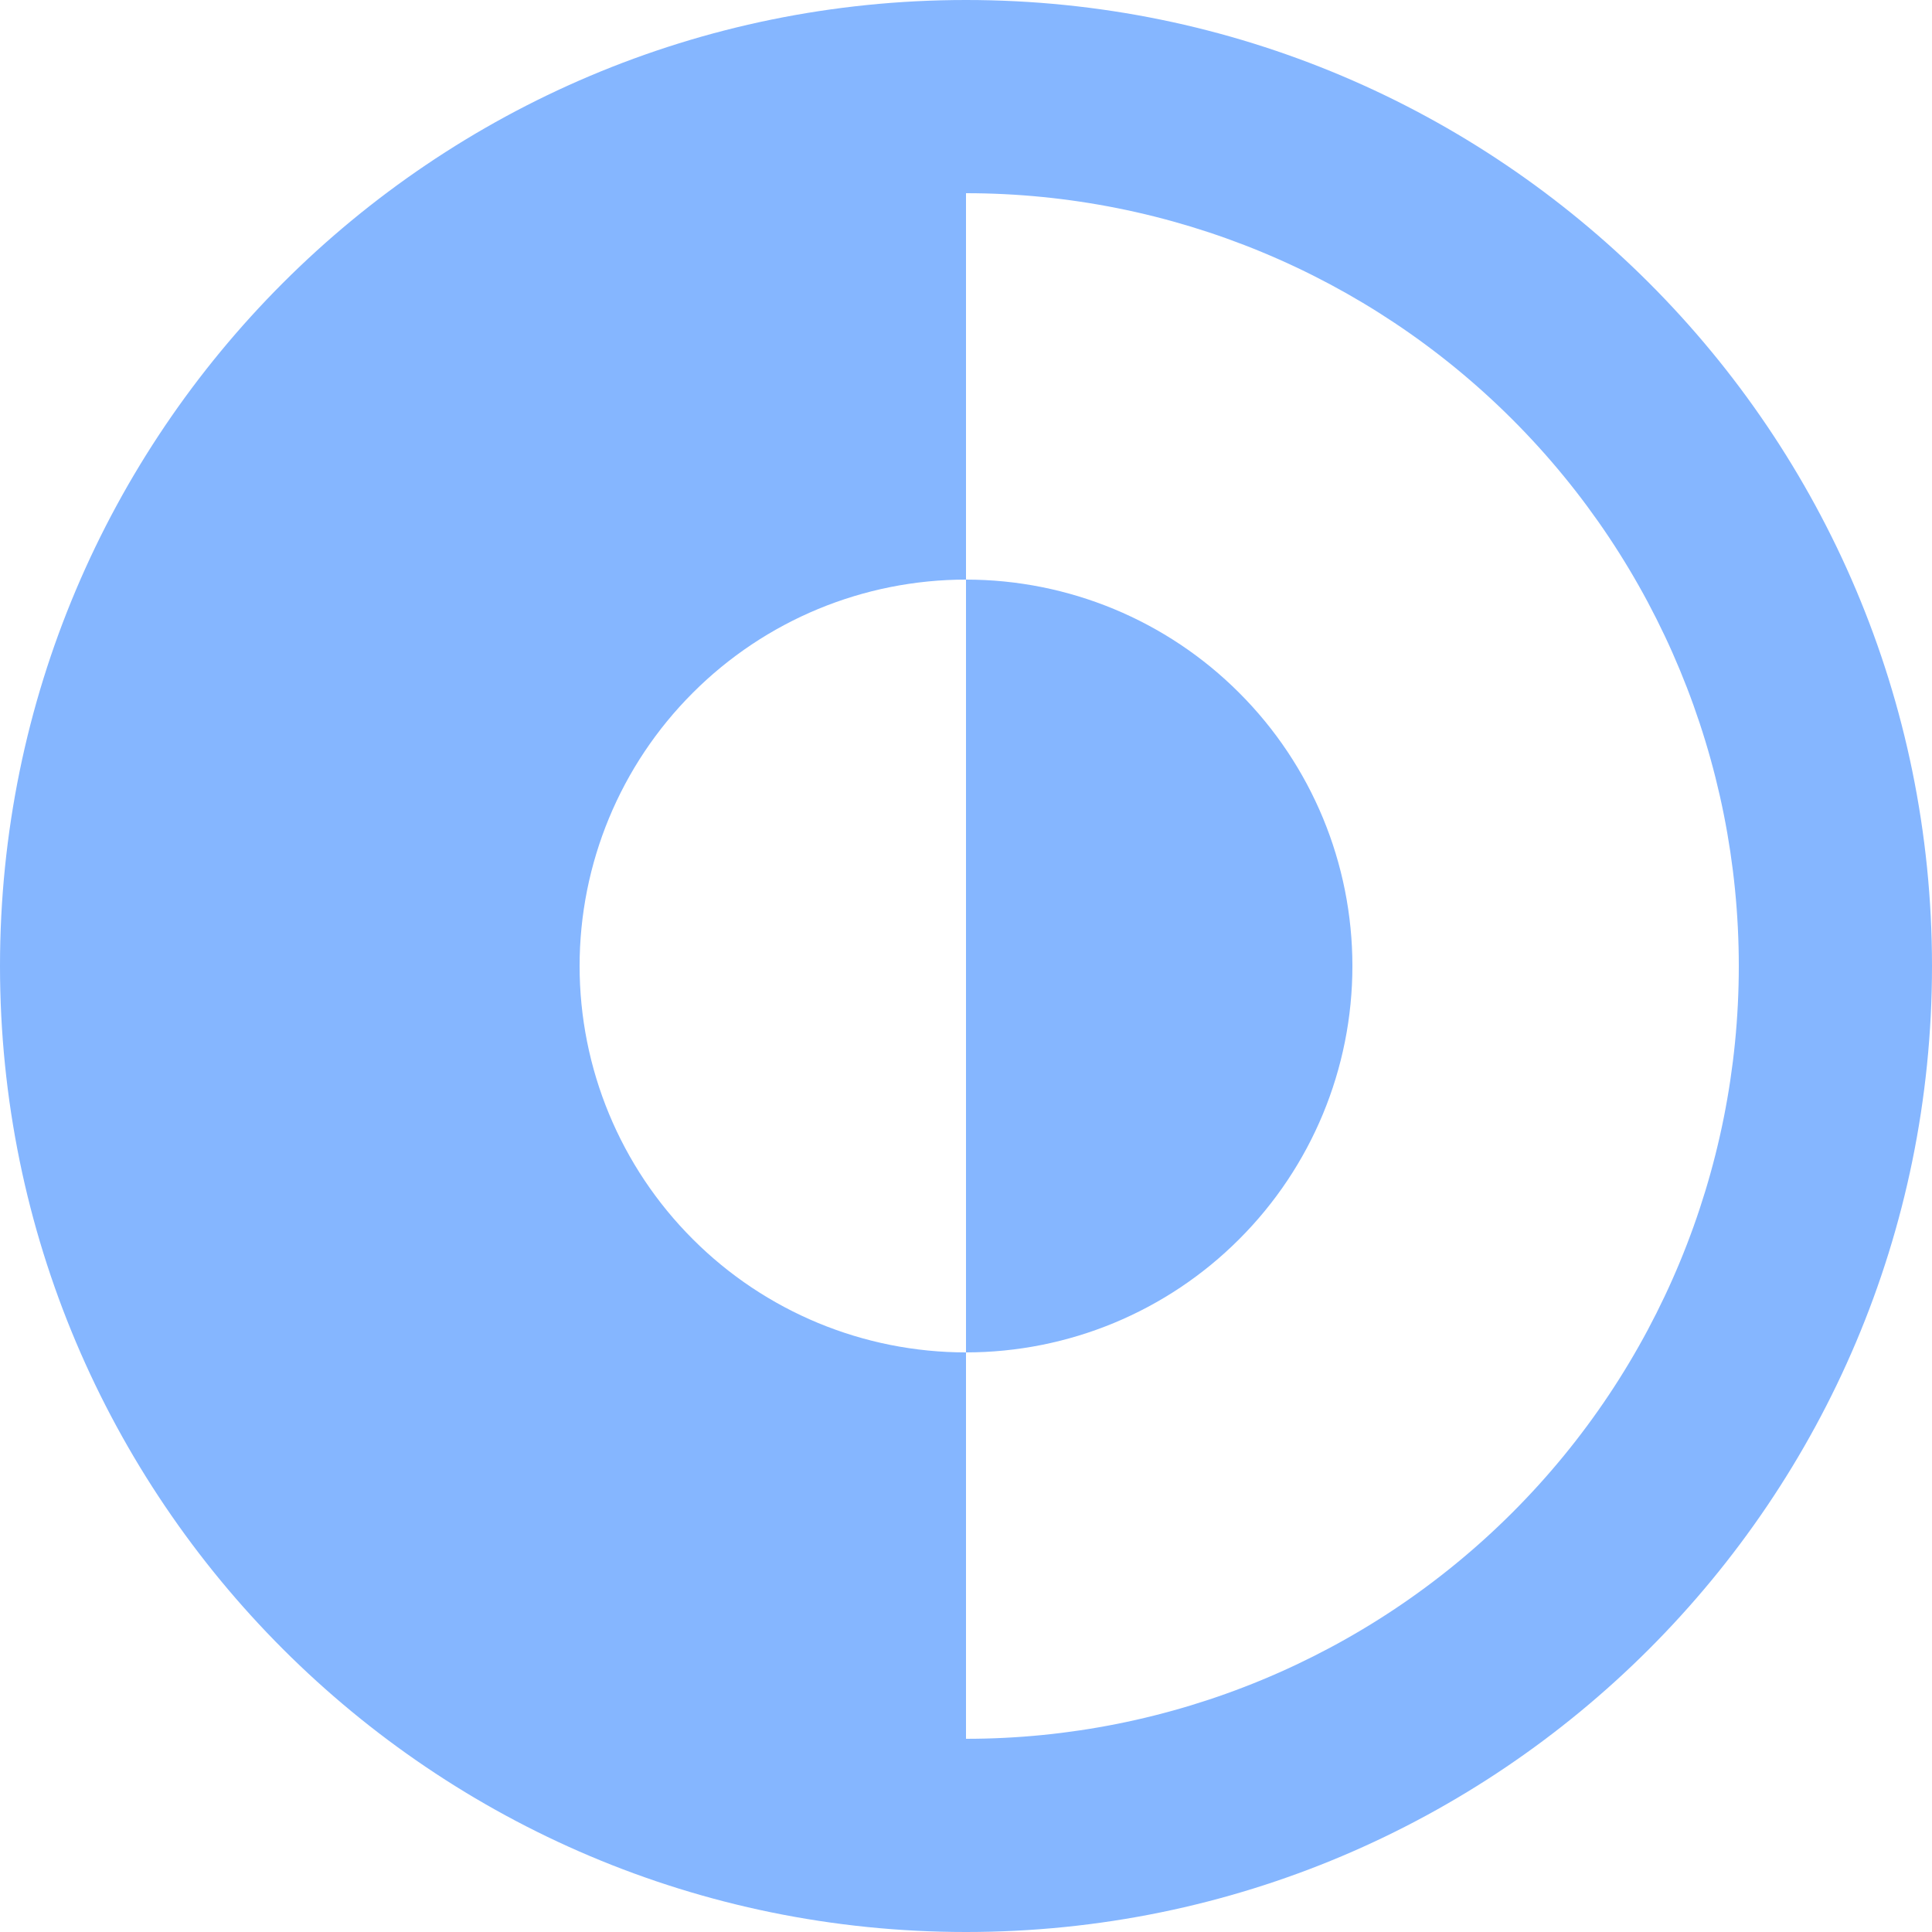
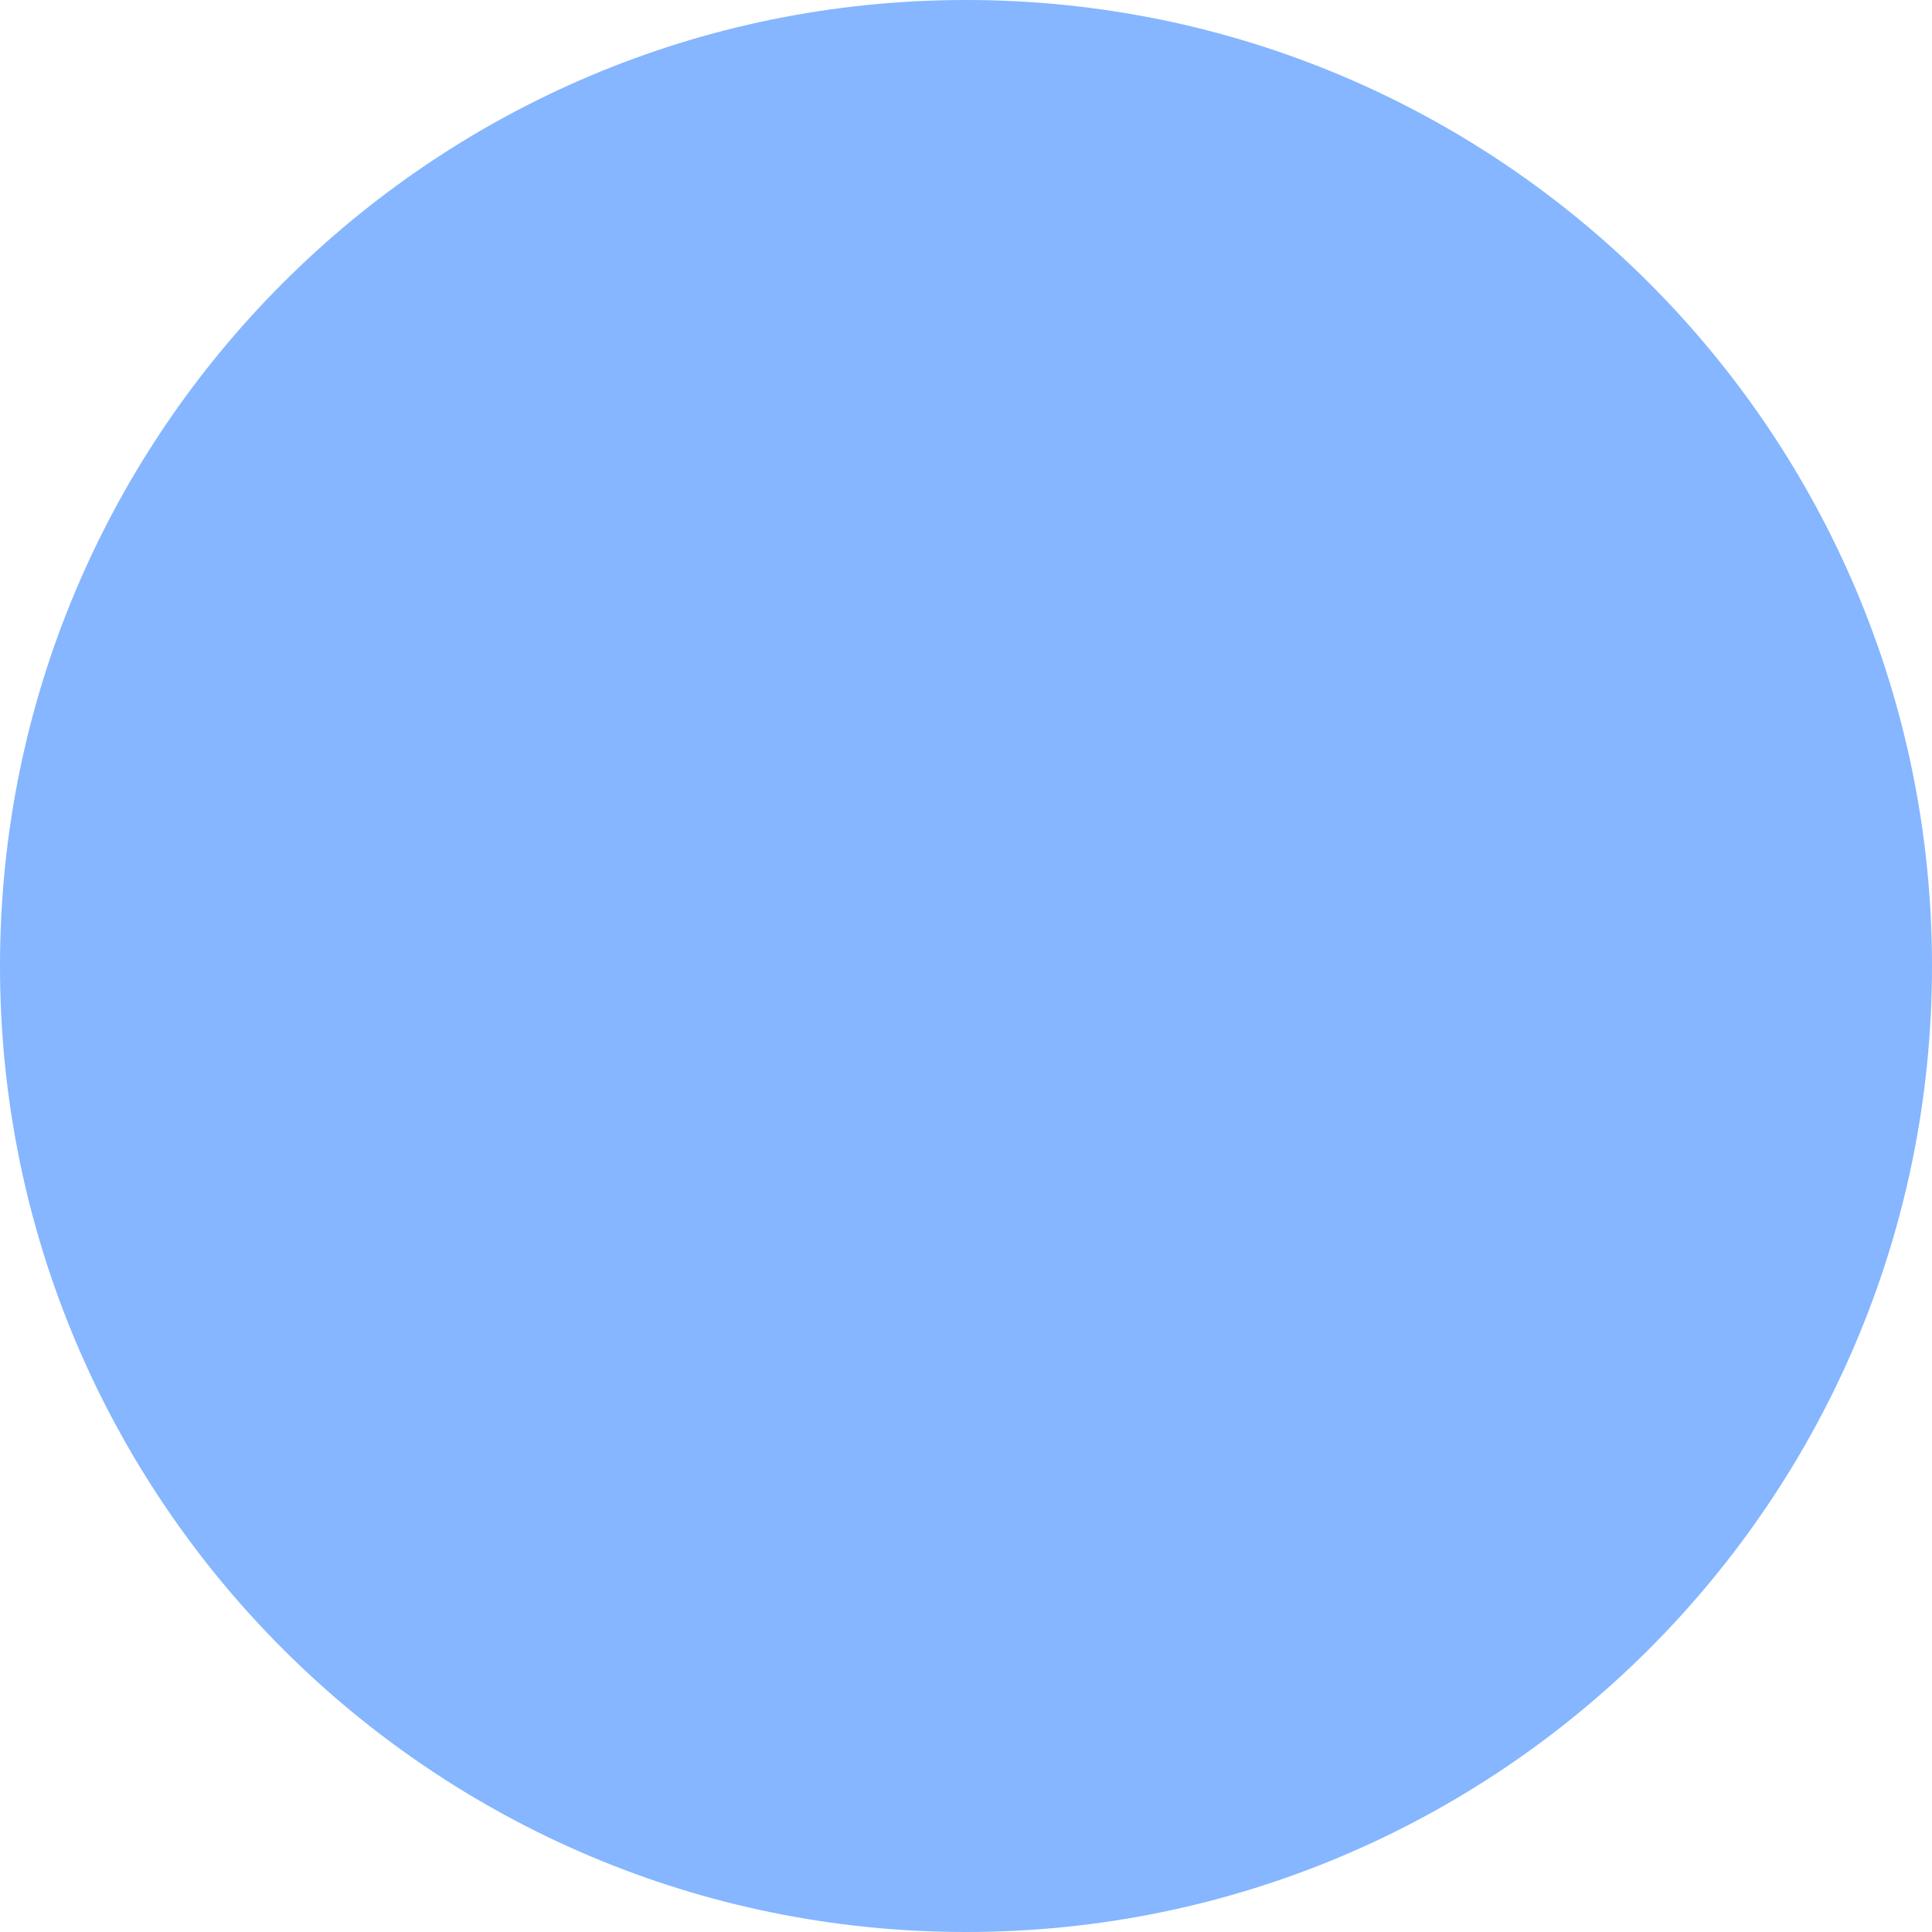
<svg xmlns="http://www.w3.org/2000/svg" width="20" height="20" viewBox="0 0 20 20" fill="none">
  <path d="M10 14C11.061 14 12.078 13.579 12.828 12.828C13.579 12.078 14 11.061 14 10C14 8.939 13.579 7.922 12.828 7.172C12.078 6.421 11.061 6 10 6V14Z" fill="#85B6FF" />
-   <path fill-rule="evenodd" clip-rule="evenodd" d="M10 0C4.477 0 0 4.477 0 10C0 15.523 4.477 20 10 20C15.523 20 20 15.523 20 10C20 4.477 15.523 0 10 0ZM10 2V6C8.939 6 7.922 6.421 7.172 7.172C6.421 7.922 6 8.939 6 10C6 11.061 6.421 12.078 7.172 12.828C7.922 13.579 8.939 14 10 14V18C12.122 18 14.157 17.157 15.657 15.657C17.157 14.157 18 12.122 18 10C18 7.878 17.157 5.843 15.657 4.343C14.157 2.843 12.122 2 10 2Z" fill="#85B6FF" />
+   <path fillRule="evenodd" clipRule="evenodd" d="M10 0C4.477 0 0 4.477 0 10C0 15.523 4.477 20 10 20C15.523 20 20 15.523 20 10C20 4.477 15.523 0 10 0ZM10 2V6C8.939 6 7.922 6.421 7.172 7.172C6.421 7.922 6 8.939 6 10C6 11.061 6.421 12.078 7.172 12.828C7.922 13.579 8.939 14 10 14V18C12.122 18 14.157 17.157 15.657 15.657C17.157 14.157 18 12.122 18 10C18 7.878 17.157 5.843 15.657 4.343C14.157 2.843 12.122 2 10 2Z" fill="#85B6FF" />
</svg>
